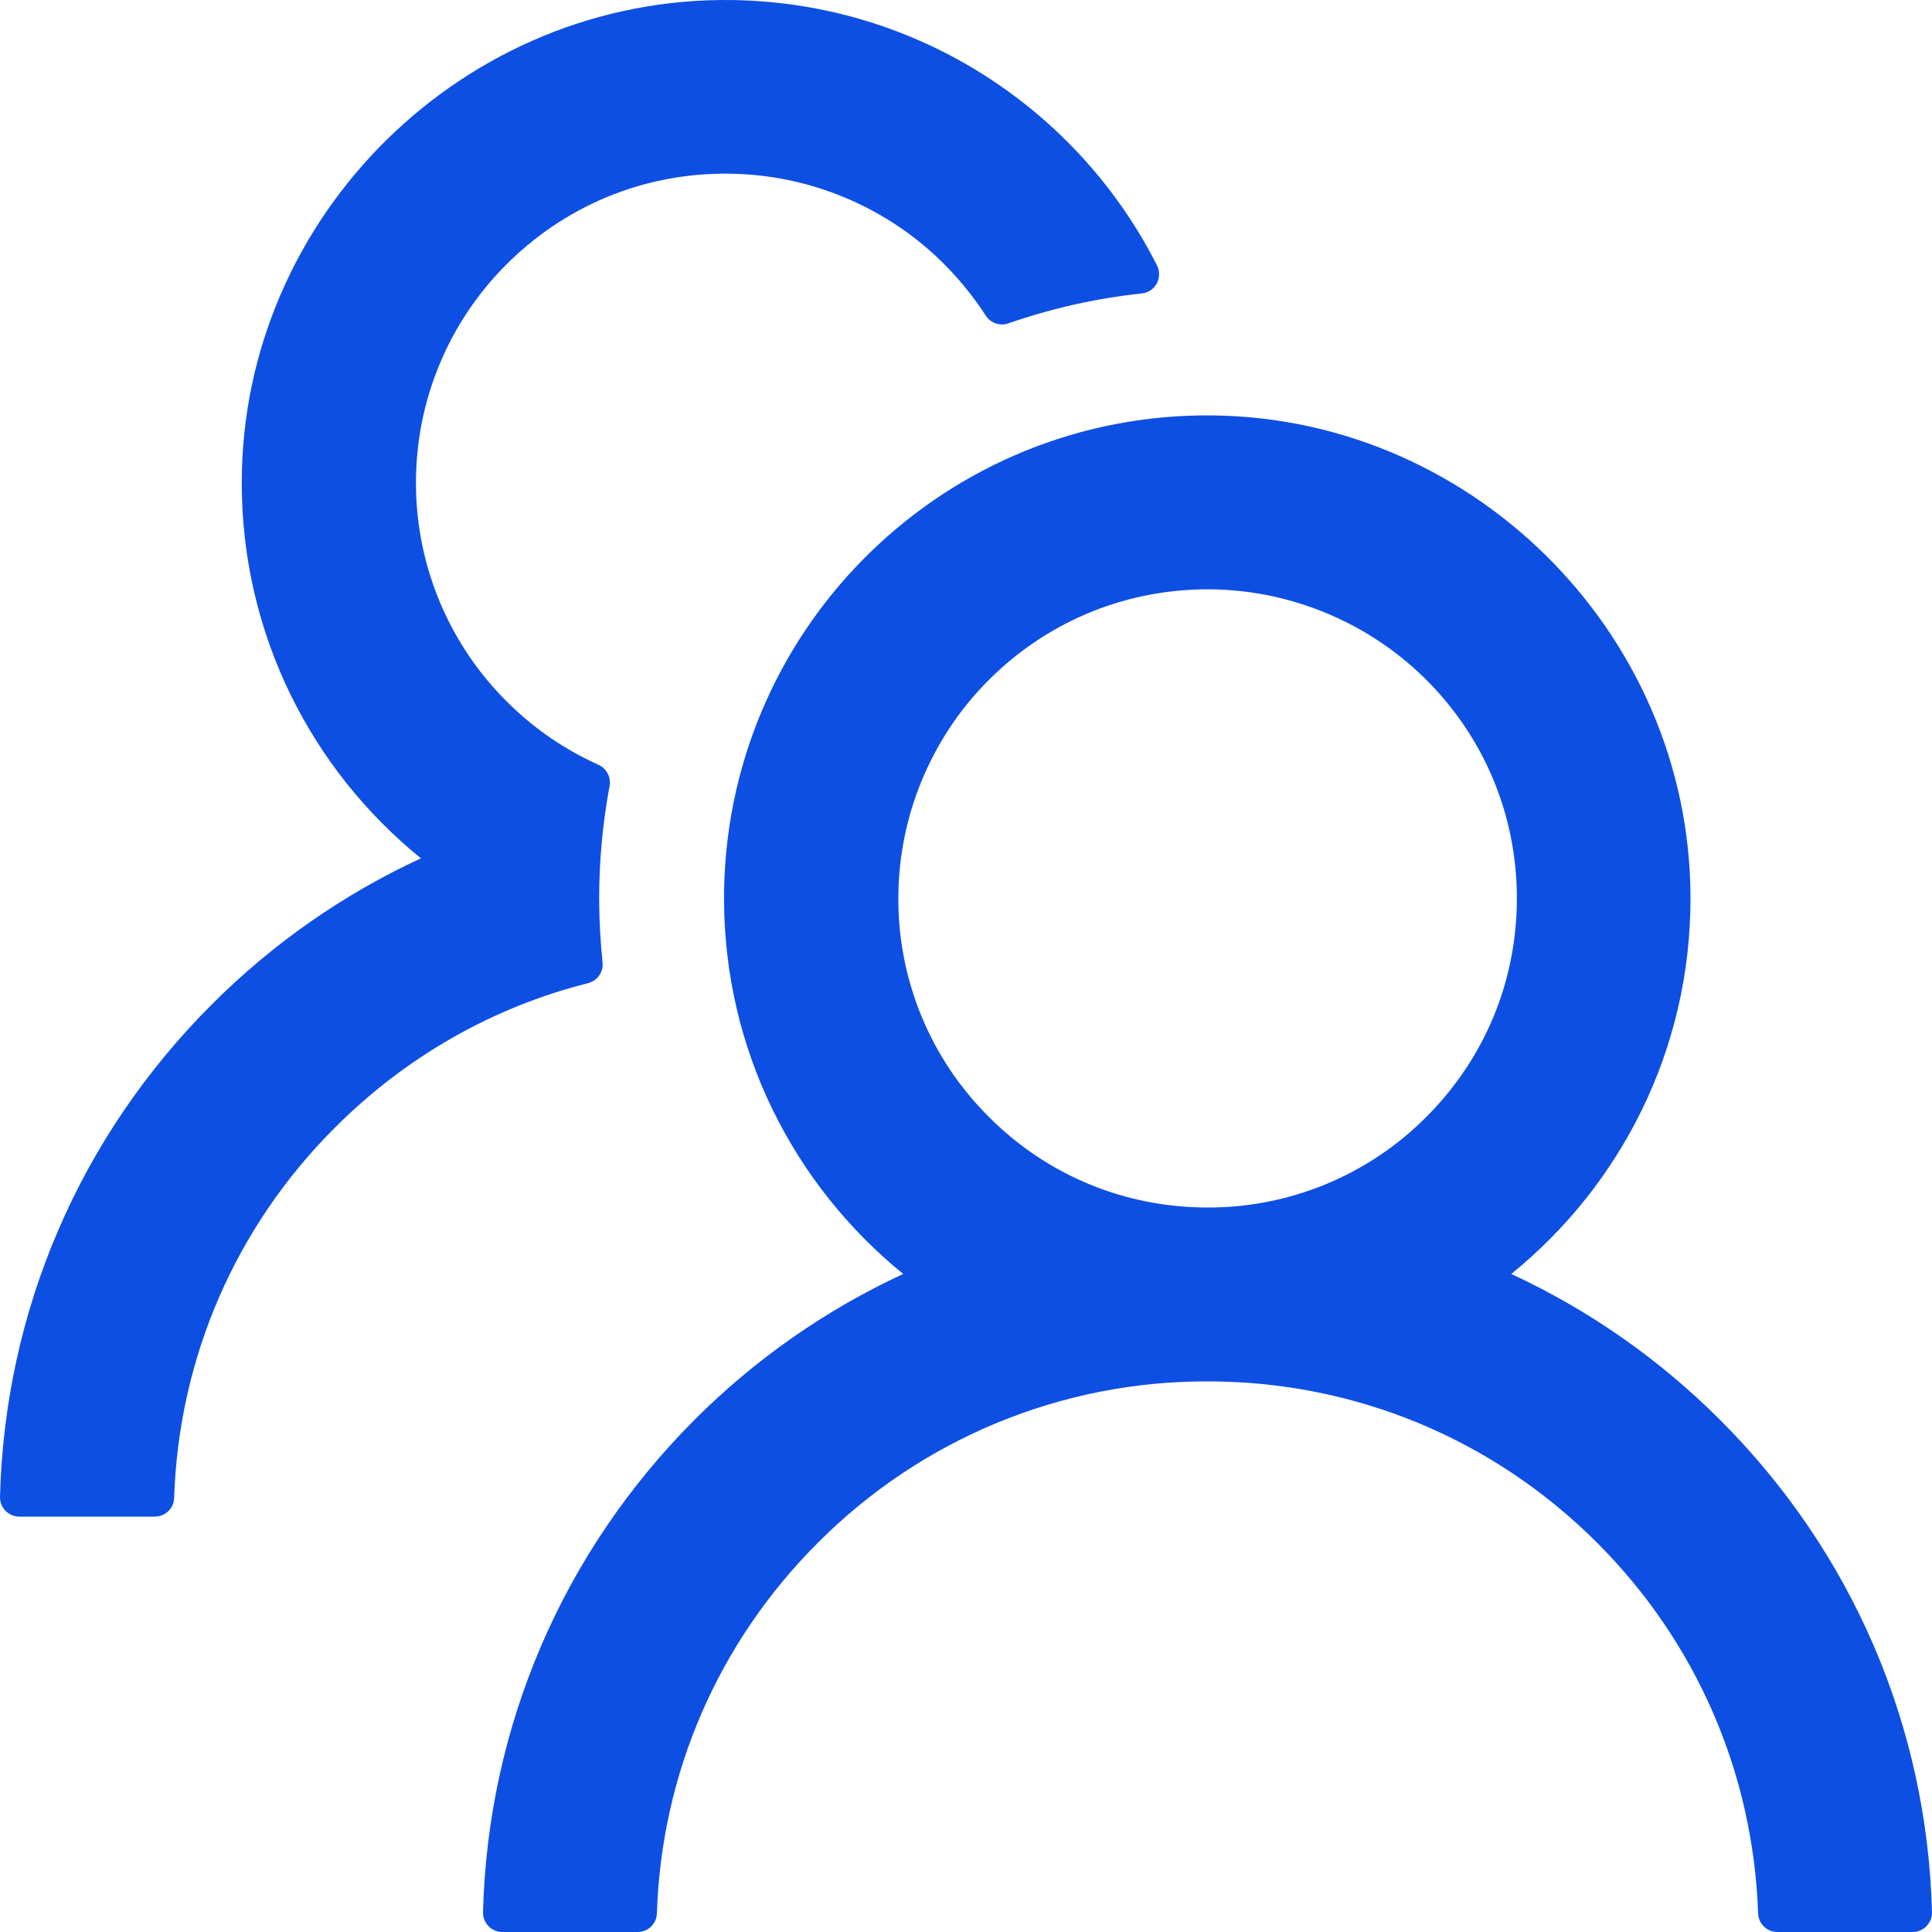
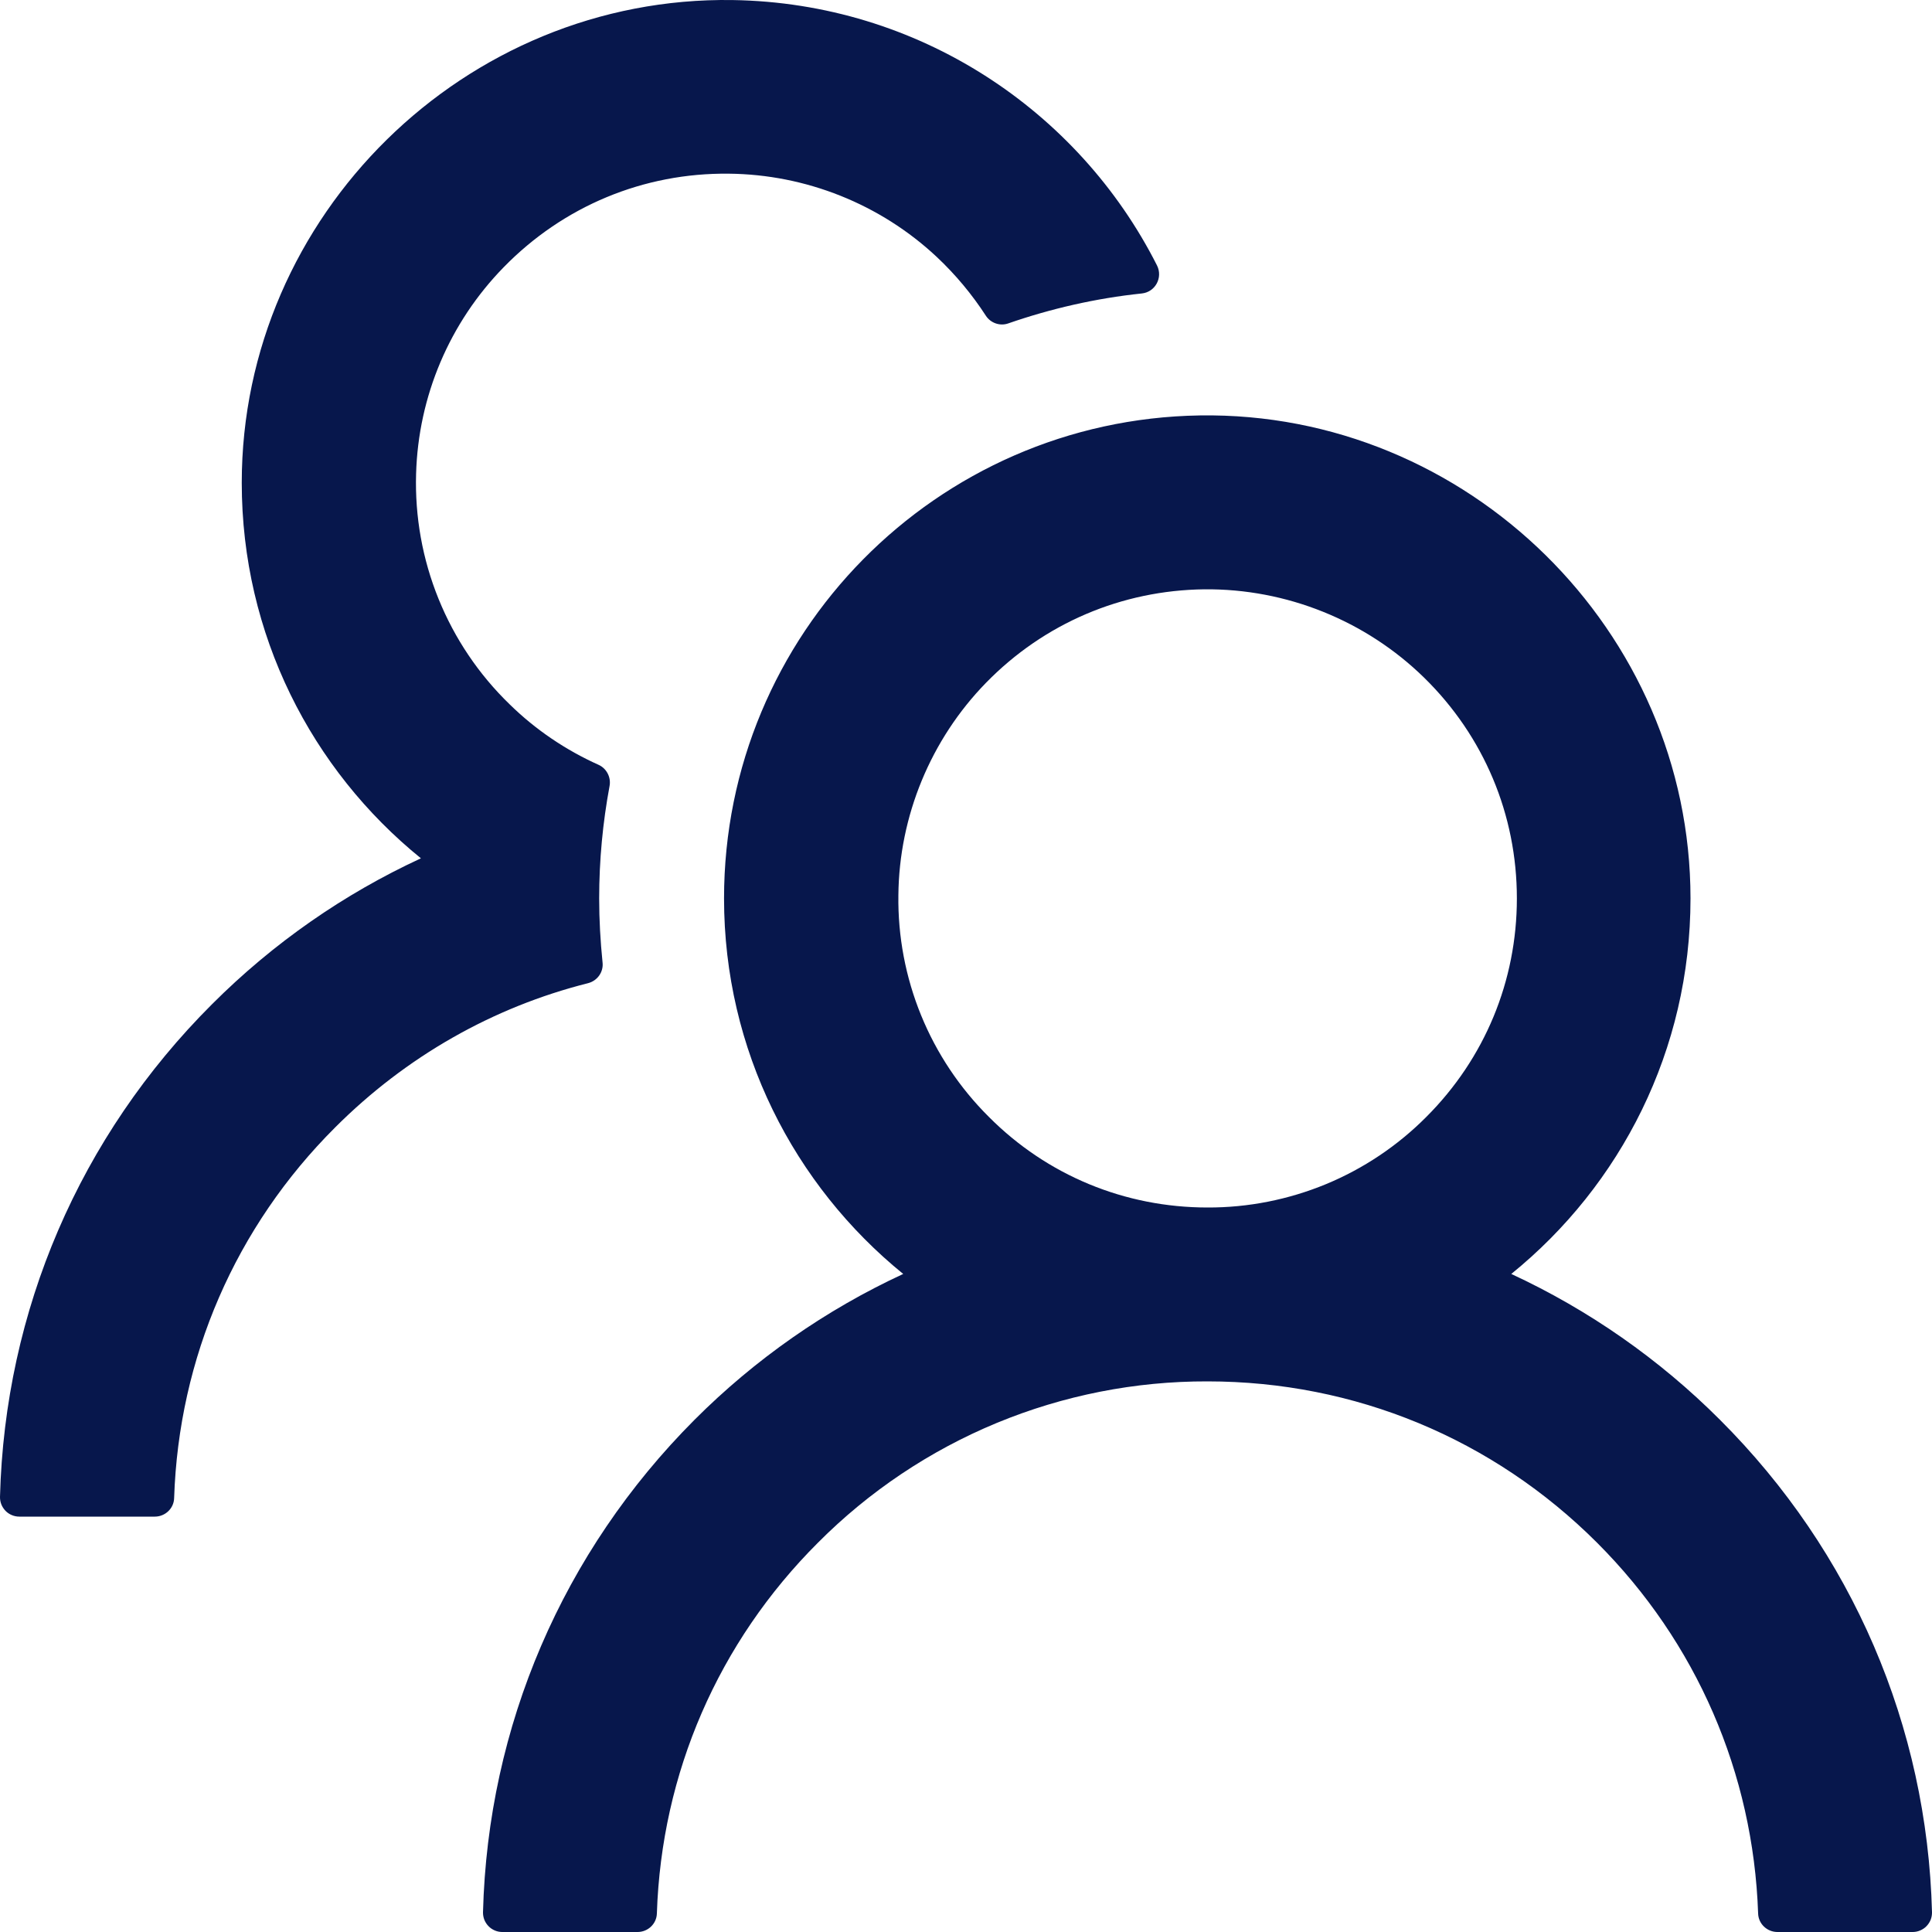
<svg xmlns="http://www.w3.org/2000/svg" width="38" height="38" viewBox="0 0 38 38" fill="none">
-   <path d="M33.829 27.925C32.641 26.736 31.251 25.765 29.725 25.057C31.877 23.313 33.25 20.654 33.25 17.671C33.25 12.408 28.861 8.09 23.598 8.171C18.416 8.252 14.241 12.474 14.241 17.671C14.241 20.654 15.618 23.313 17.765 25.057C16.239 25.764 14.85 26.735 13.661 27.925C11.068 30.524 9.595 33.953 9.5 37.611C9.499 37.661 9.508 37.712 9.526 37.759C9.545 37.806 9.573 37.849 9.608 37.885C9.643 37.922 9.686 37.95 9.732 37.97C9.779 37.99 9.829 38 9.88 38H12.54C12.744 38 12.915 37.839 12.92 37.634C13.01 34.879 14.127 32.3 16.088 30.343C17.092 29.334 18.286 28.534 19.601 27.989C20.916 27.445 22.326 27.166 23.75 27.17C26.643 27.17 29.364 28.296 31.412 30.343C33.369 32.3 34.485 34.879 34.58 37.634C34.585 37.839 34.756 38 34.96 38H37.62C37.671 38 37.721 37.99 37.767 37.97C37.814 37.95 37.857 37.922 37.892 37.885C37.927 37.849 37.955 37.806 37.974 37.759C37.992 37.712 38.001 37.661 38 37.611C37.905 33.953 36.432 30.524 33.829 27.925ZM23.75 23.75C22.125 23.75 20.596 23.119 19.451 21.969C18.877 21.399 18.423 20.719 18.117 19.97C17.811 19.221 17.659 18.418 17.67 17.609C17.684 16.051 18.306 14.545 19.394 13.429C20.534 12.261 22.059 11.61 23.688 11.591C25.299 11.576 26.861 12.204 28.011 13.329C29.189 14.483 29.835 16.027 29.835 17.671C29.835 19.295 29.203 20.82 28.053 21.969C27.489 22.536 26.819 22.985 26.08 23.291C25.341 23.596 24.549 23.753 23.75 23.75ZM11.851 18.925C11.809 18.511 11.785 18.093 11.785 17.671C11.785 16.915 11.856 16.179 11.989 15.462C12.022 15.291 11.932 15.115 11.775 15.044C11.129 14.754 10.536 14.355 10.023 13.852C9.418 13.266 8.942 12.56 8.626 11.78C8.309 10.999 8.159 10.162 8.184 9.32C8.227 7.796 8.84 6.347 9.909 5.254C11.082 4.053 12.659 3.397 14.335 3.416C15.851 3.431 17.314 4.015 18.421 5.05C18.796 5.402 19.119 5.791 19.39 6.209C19.485 6.356 19.67 6.418 19.831 6.361C20.667 6.071 21.551 5.867 22.458 5.772C22.724 5.744 22.876 5.459 22.757 5.221C21.213 2.167 18.059 0.058 14.412 0.001C9.144 -0.08 4.755 4.238 4.755 9.496C4.755 12.479 6.128 15.139 8.279 16.882C6.769 17.58 5.377 18.545 4.171 19.751C1.568 22.349 0.095 25.779 0 29.441C-0.001 29.491 0.008 29.542 0.026 29.589C0.045 29.636 0.073 29.679 0.108 29.716C0.143 29.752 0.186 29.781 0.232 29.8C0.279 29.82 0.329 29.83 0.38 29.83H3.045C3.249 29.83 3.42 29.669 3.425 29.465C3.515 26.71 4.631 24.13 6.593 22.174C7.99 20.777 9.7 19.808 11.566 19.338C11.752 19.29 11.875 19.115 11.851 18.925Z" fill="#0E4FE3" />
+   <path d="M33.829 27.925C32.641 26.736 31.251 25.765 29.725 25.057C31.877 23.313 33.25 20.654 33.25 17.671C33.25 12.408 28.861 8.09 23.598 8.171C18.416 8.252 14.241 12.474 14.241 17.671C14.241 20.654 15.618 23.313 17.765 25.057C16.239 25.764 14.85 26.735 13.661 27.925C11.068 30.524 9.595 33.953 9.5 37.611C9.499 37.661 9.508 37.712 9.526 37.759C9.545 37.806 9.573 37.849 9.608 37.885C9.643 37.922 9.686 37.95 9.732 37.97C9.779 37.99 9.829 38 9.88 38H12.54C12.744 38 12.915 37.839 12.92 37.634C13.01 34.879 14.127 32.3 16.088 30.343C17.092 29.334 18.286 28.534 19.601 27.989C20.916 27.445 22.326 27.166 23.75 27.17C26.643 27.17 29.364 28.296 31.412 30.343C33.369 32.3 34.485 34.879 34.58 37.634C34.585 37.839 34.756 38 34.96 38H37.62C37.671 38 37.721 37.99 37.767 37.97C37.814 37.95 37.857 37.922 37.892 37.885C37.927 37.849 37.955 37.806 37.974 37.759C37.992 37.712 38.001 37.661 38 37.611C37.905 33.953 36.432 30.524 33.829 27.925ZM23.75 23.75C22.125 23.75 20.596 23.119 19.451 21.969C18.877 21.399 18.423 20.719 18.117 19.97C17.811 19.221 17.659 18.418 17.67 17.609C17.684 16.051 18.306 14.545 19.394 13.429C20.534 12.261 22.059 11.61 23.688 11.591C25.299 11.576 26.861 12.204 28.011 13.329C29.189 14.483 29.835 16.027 29.835 17.671C29.835 19.295 29.203 20.82 28.053 21.969C27.489 22.536 26.819 22.985 26.08 23.291C25.341 23.596 24.549 23.753 23.75 23.75ZM11.851 18.925C11.809 18.511 11.785 18.093 11.785 17.671C11.785 16.915 11.856 16.179 11.989 15.462C12.022 15.291 11.932 15.115 11.775 15.044C11.129 14.754 10.536 14.355 10.023 13.852C9.418 13.266 8.942 12.56 8.626 11.78C8.309 10.999 8.159 10.162 8.184 9.32C8.227 7.796 8.84 6.347 9.909 5.254C11.082 4.053 12.659 3.397 14.335 3.416C15.851 3.431 17.314 4.015 18.421 5.05C18.796 5.402 19.119 5.791 19.39 6.209C19.485 6.356 19.67 6.418 19.831 6.361C20.667 6.071 21.551 5.867 22.458 5.772C22.724 5.744 22.876 5.459 22.757 5.221C21.213 2.167 18.059 0.058 14.412 0.001C9.144 -0.08 4.755 4.238 4.755 9.496C4.755 12.479 6.128 15.139 8.279 16.882C6.769 17.58 5.377 18.545 4.171 19.751C1.568 22.349 0.095 25.779 0 29.441C-0.001 29.491 0.008 29.542 0.026 29.589C0.045 29.636 0.073 29.679 0.108 29.716C0.143 29.752 0.186 29.781 0.232 29.8C0.279 29.82 0.329 29.83 0.38 29.83H3.045C3.249 29.83 3.42 29.669 3.425 29.465C3.515 26.71 4.631 24.13 6.593 22.174C7.99 20.777 9.7 19.808 11.566 19.338C11.752 19.29 11.875 19.115 11.851 18.925Z" fill="#07174C" />
</svg>
